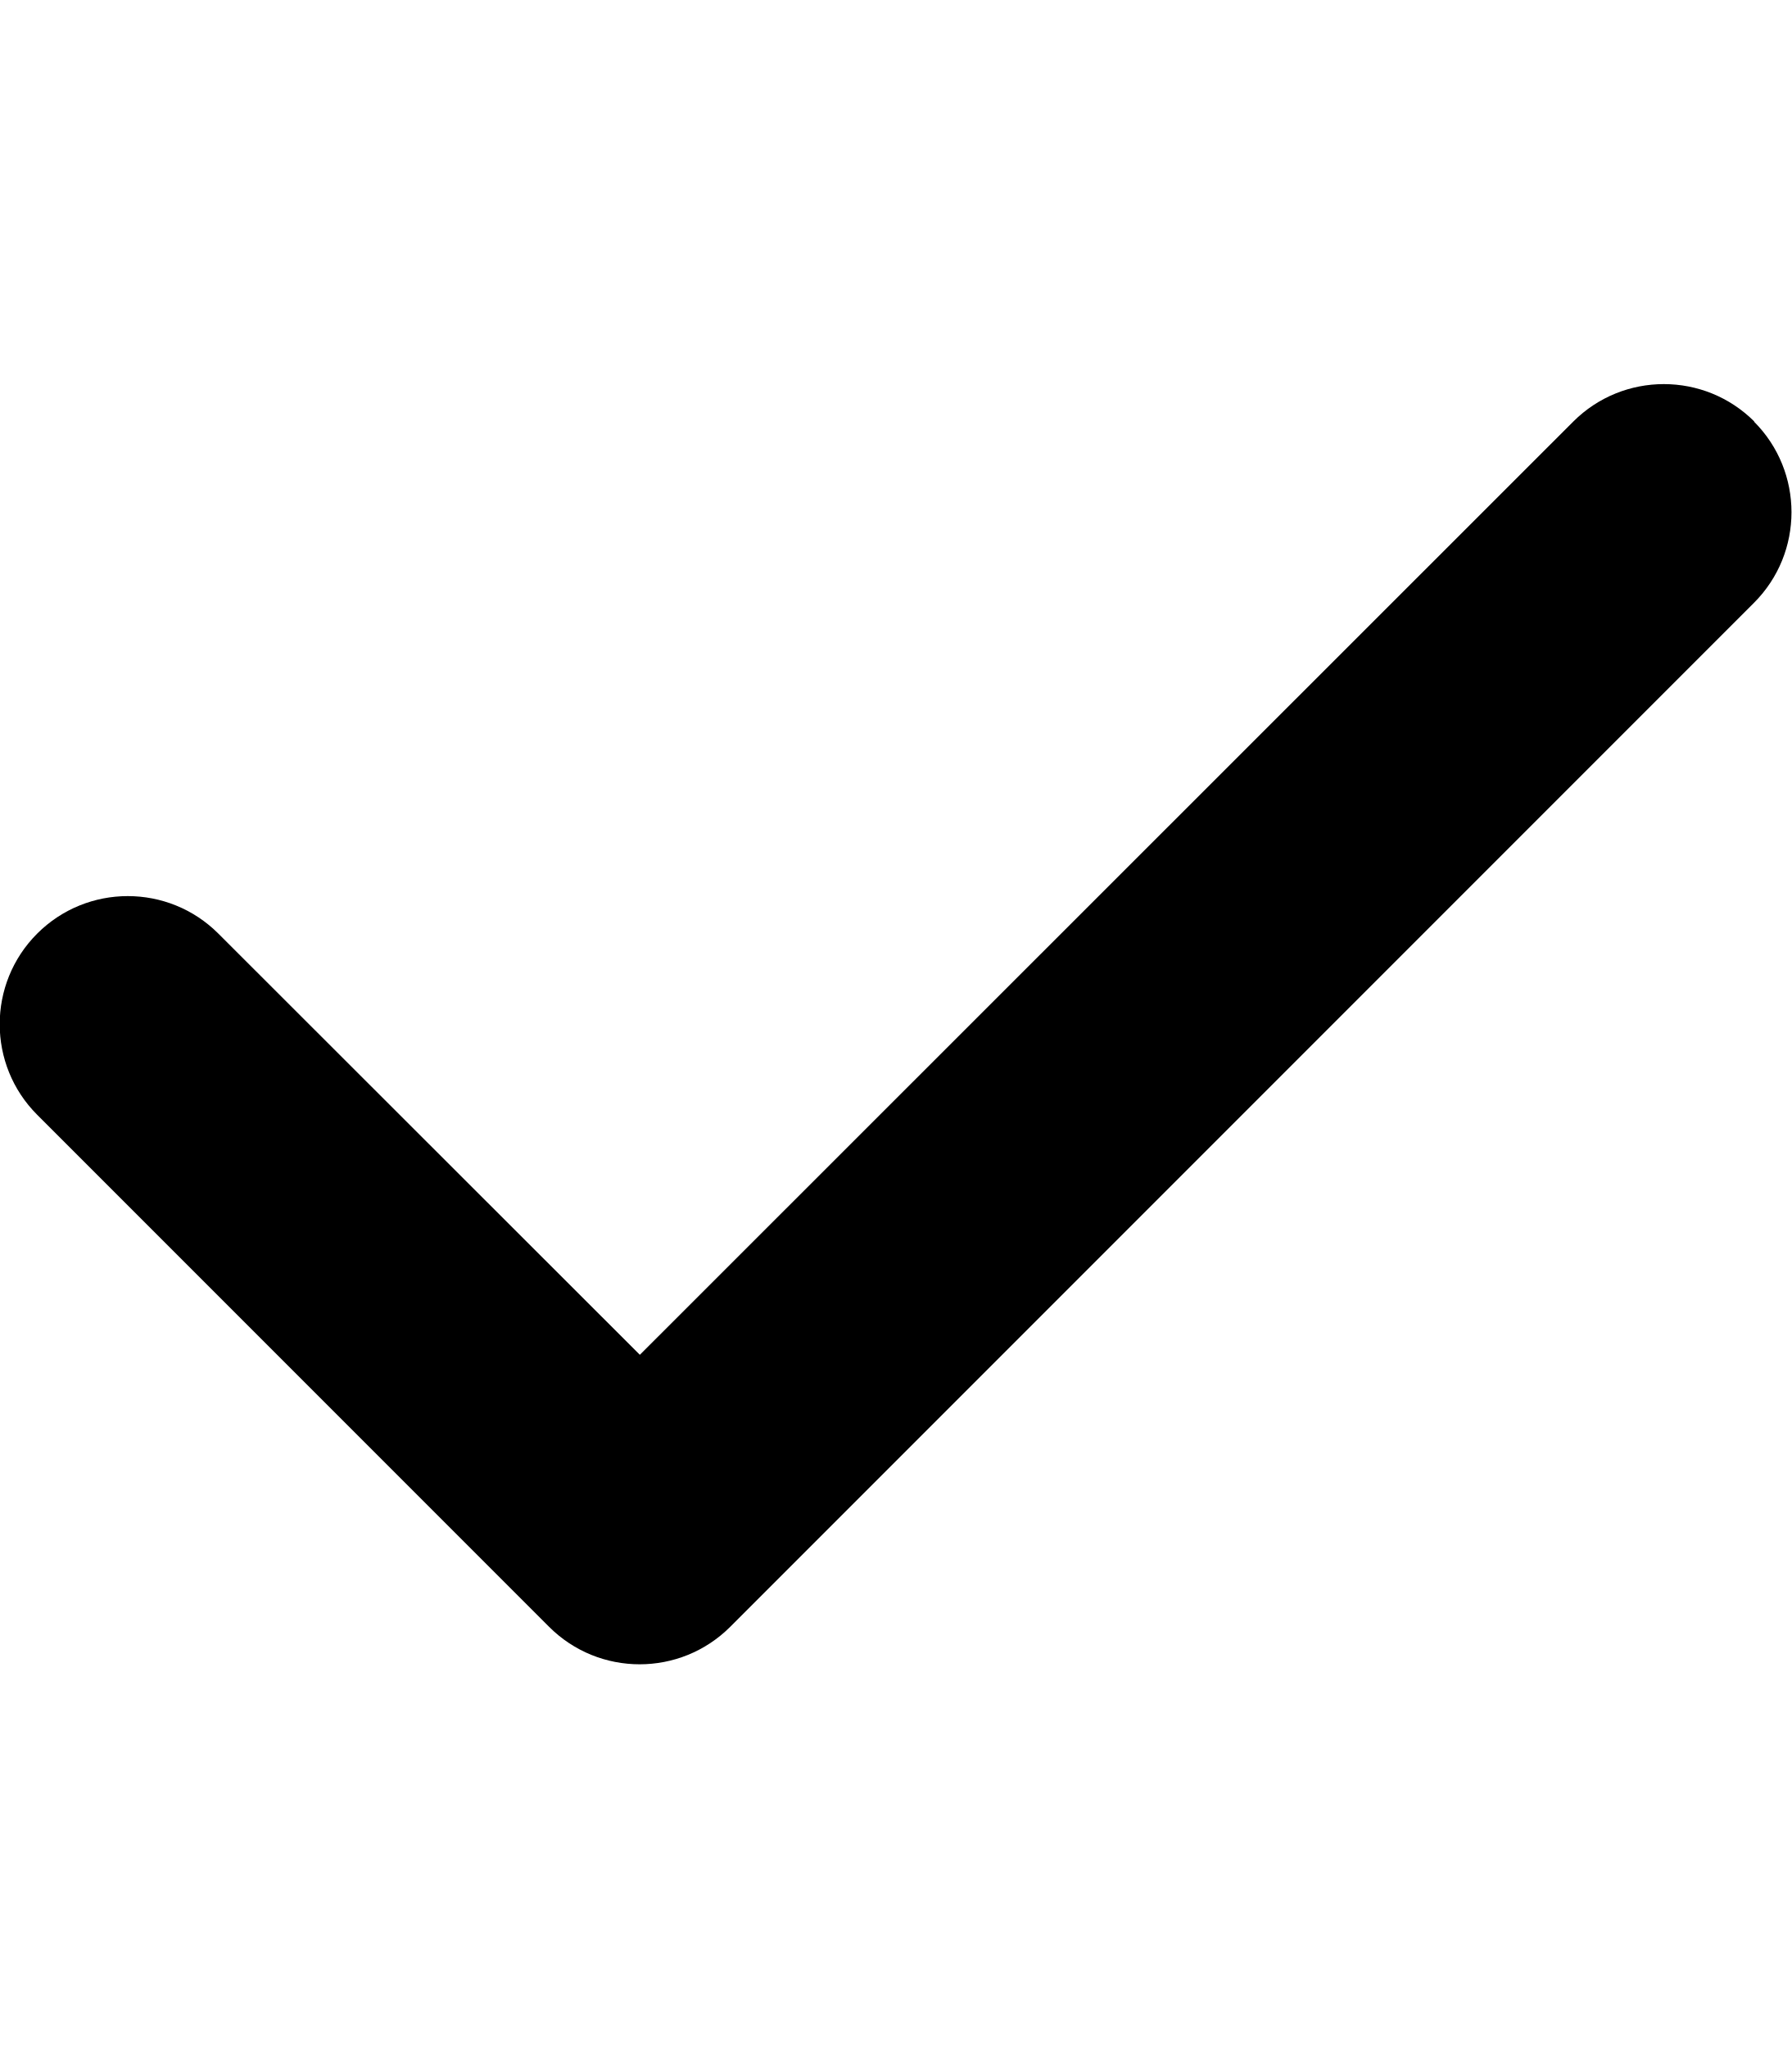
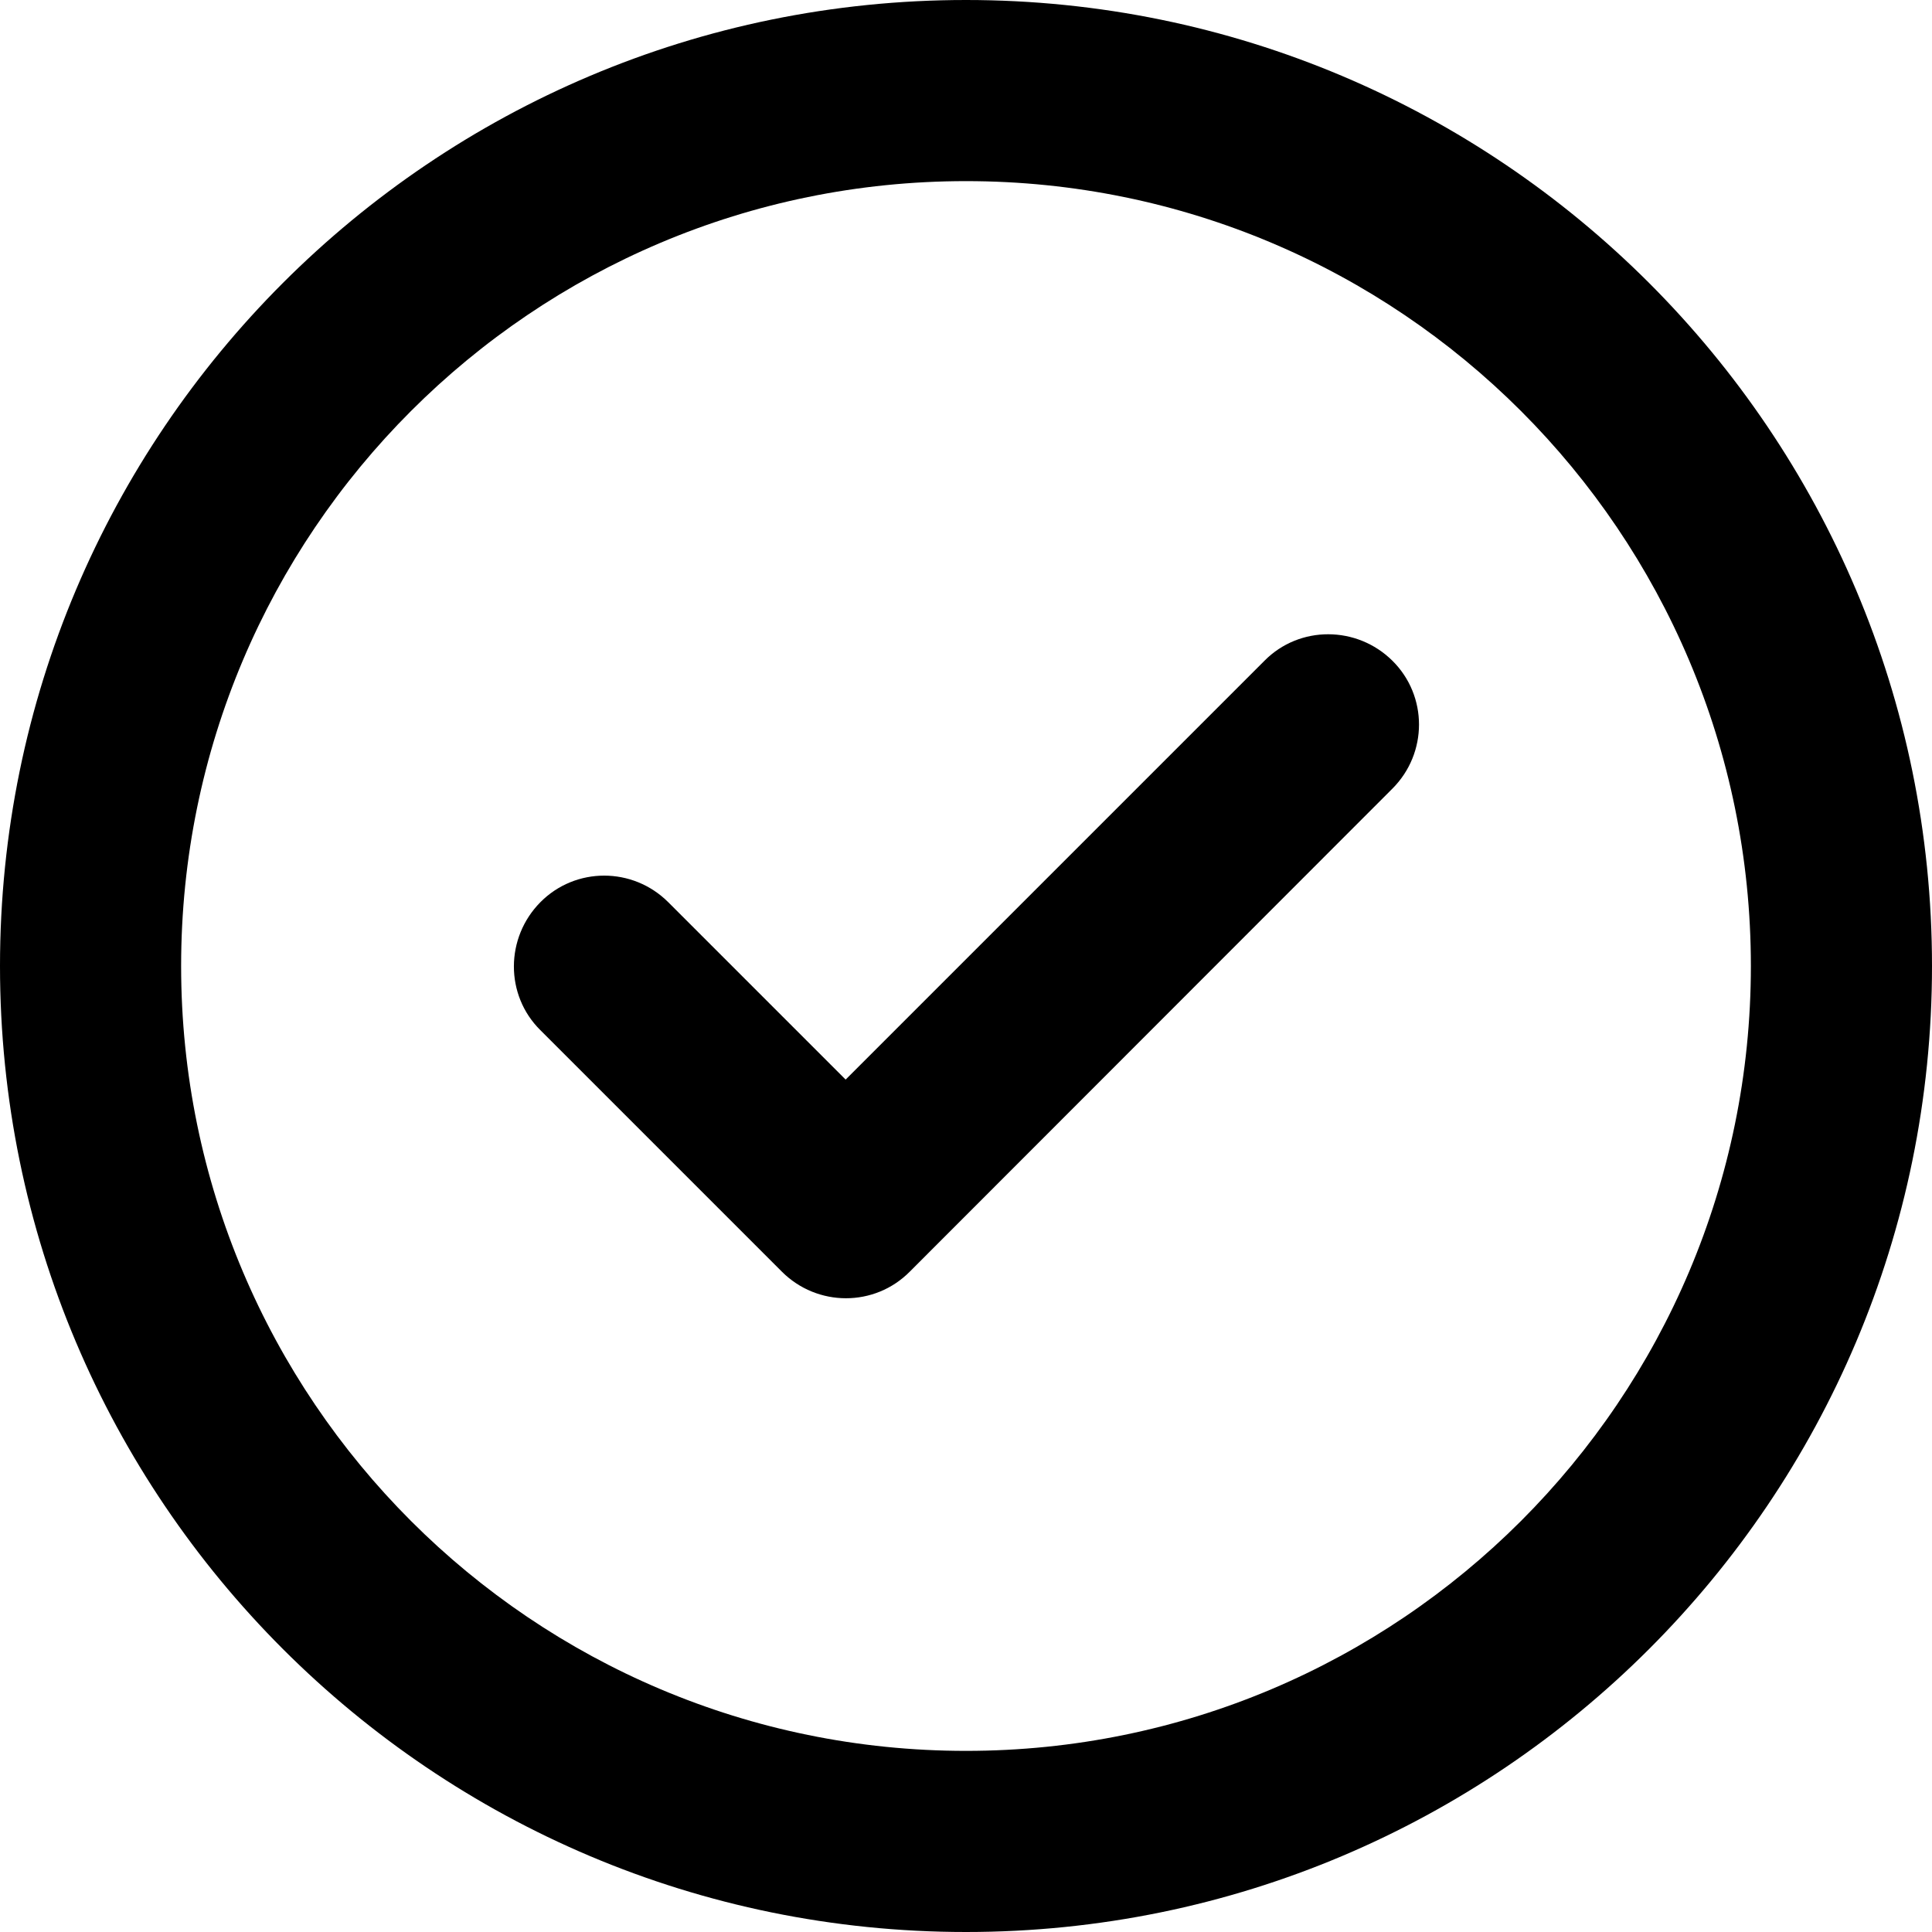
- <svg xmlns="http://www.w3.org/2000/svg" viewBox="0 0 448 512">
-   <path d="M438.6 105.4c12.5 12.5 12.5 32.8 0 45.3l-256 256c-12.5 12.5-32.8 12.5-45.3 0l-128-128c-12.5-12.5-12.5-32.8 0-45.3s32.8-12.5 45.3 0L160 338.7 393.4 105.4c12.5-12.5 32.8-12.5 45.3 0z" />
+ <svg xmlns="http://www.w3.org/2000/svg" viewBox="0 0 512 512">
+   <path d="M256 48a208 208 0 1 1 0 416 208 208 0 1 1 0-416zm0 464A256 256 0 1 0 256 0a256 256 0 1 0 0 512zM369 209c9.4-9.4 9.4-24.6 0-33.9s-24.6-9.4-33.9 0l-111 111-47-47c-9.4-9.4-24.6-9.4-33.9 0s-9.4 24.6 0 33.9l64 64c9.4 9.4 24.6 9.4 33.9 0L369 209z" />
</svg>
